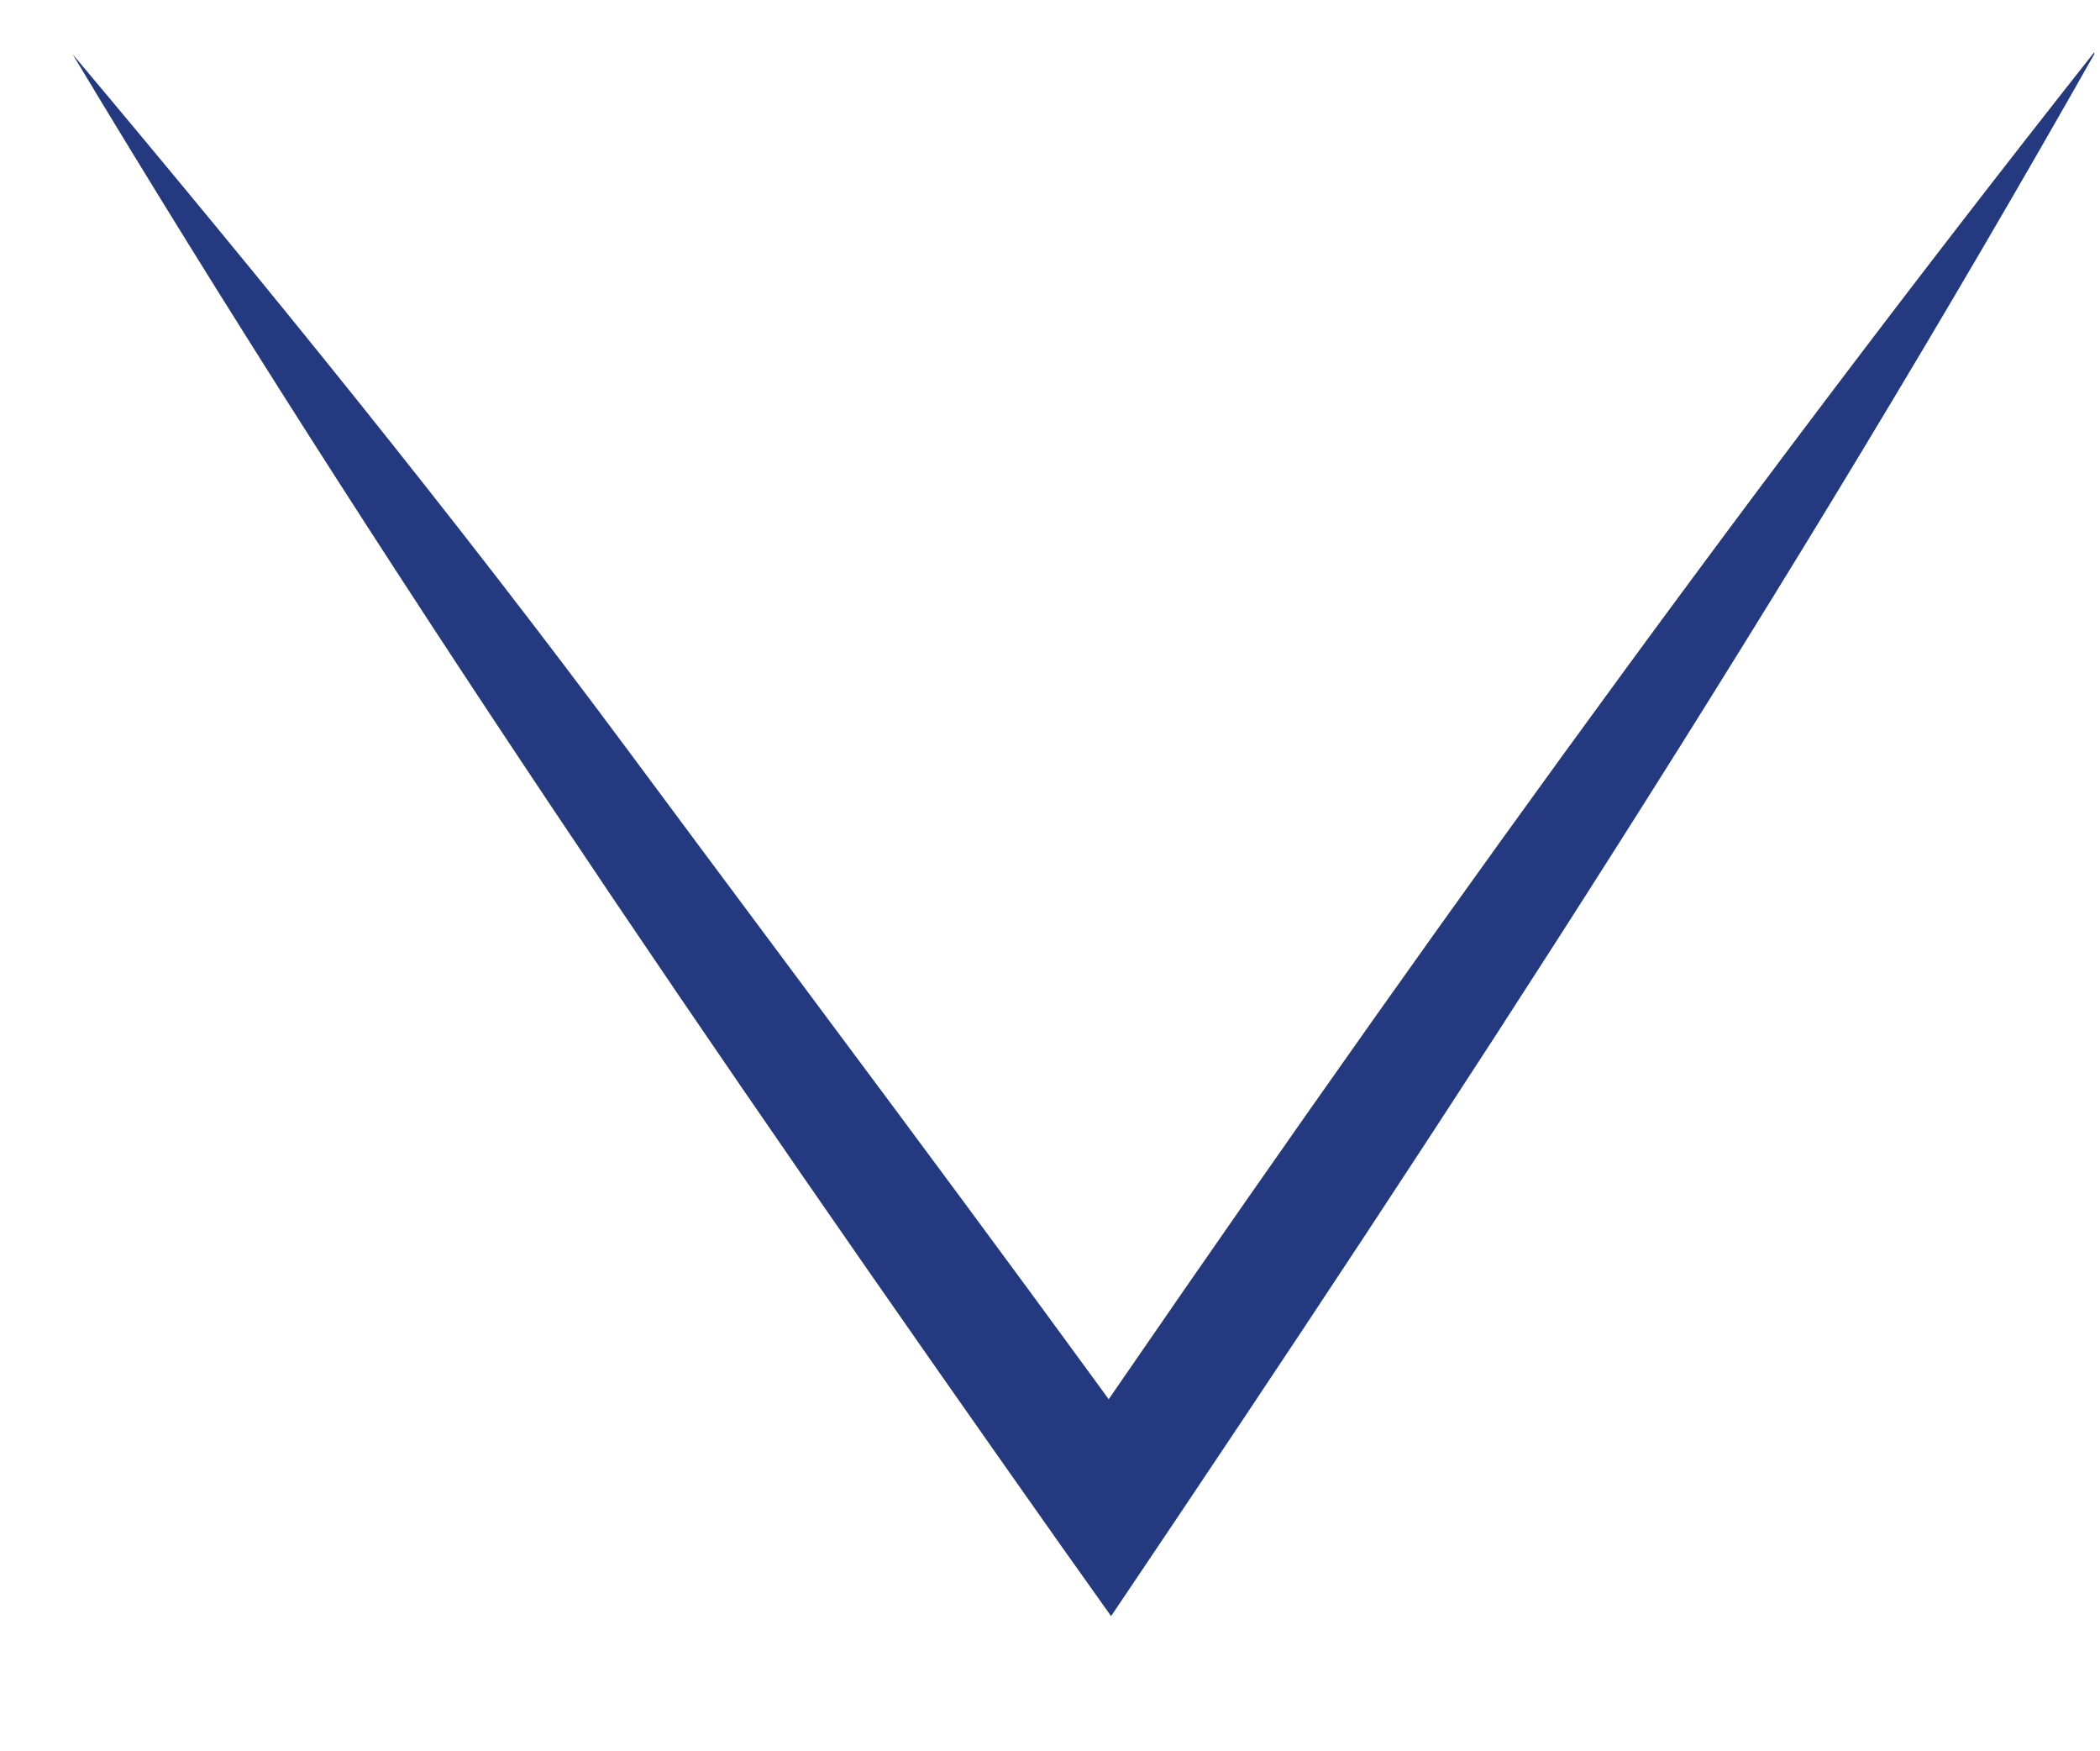
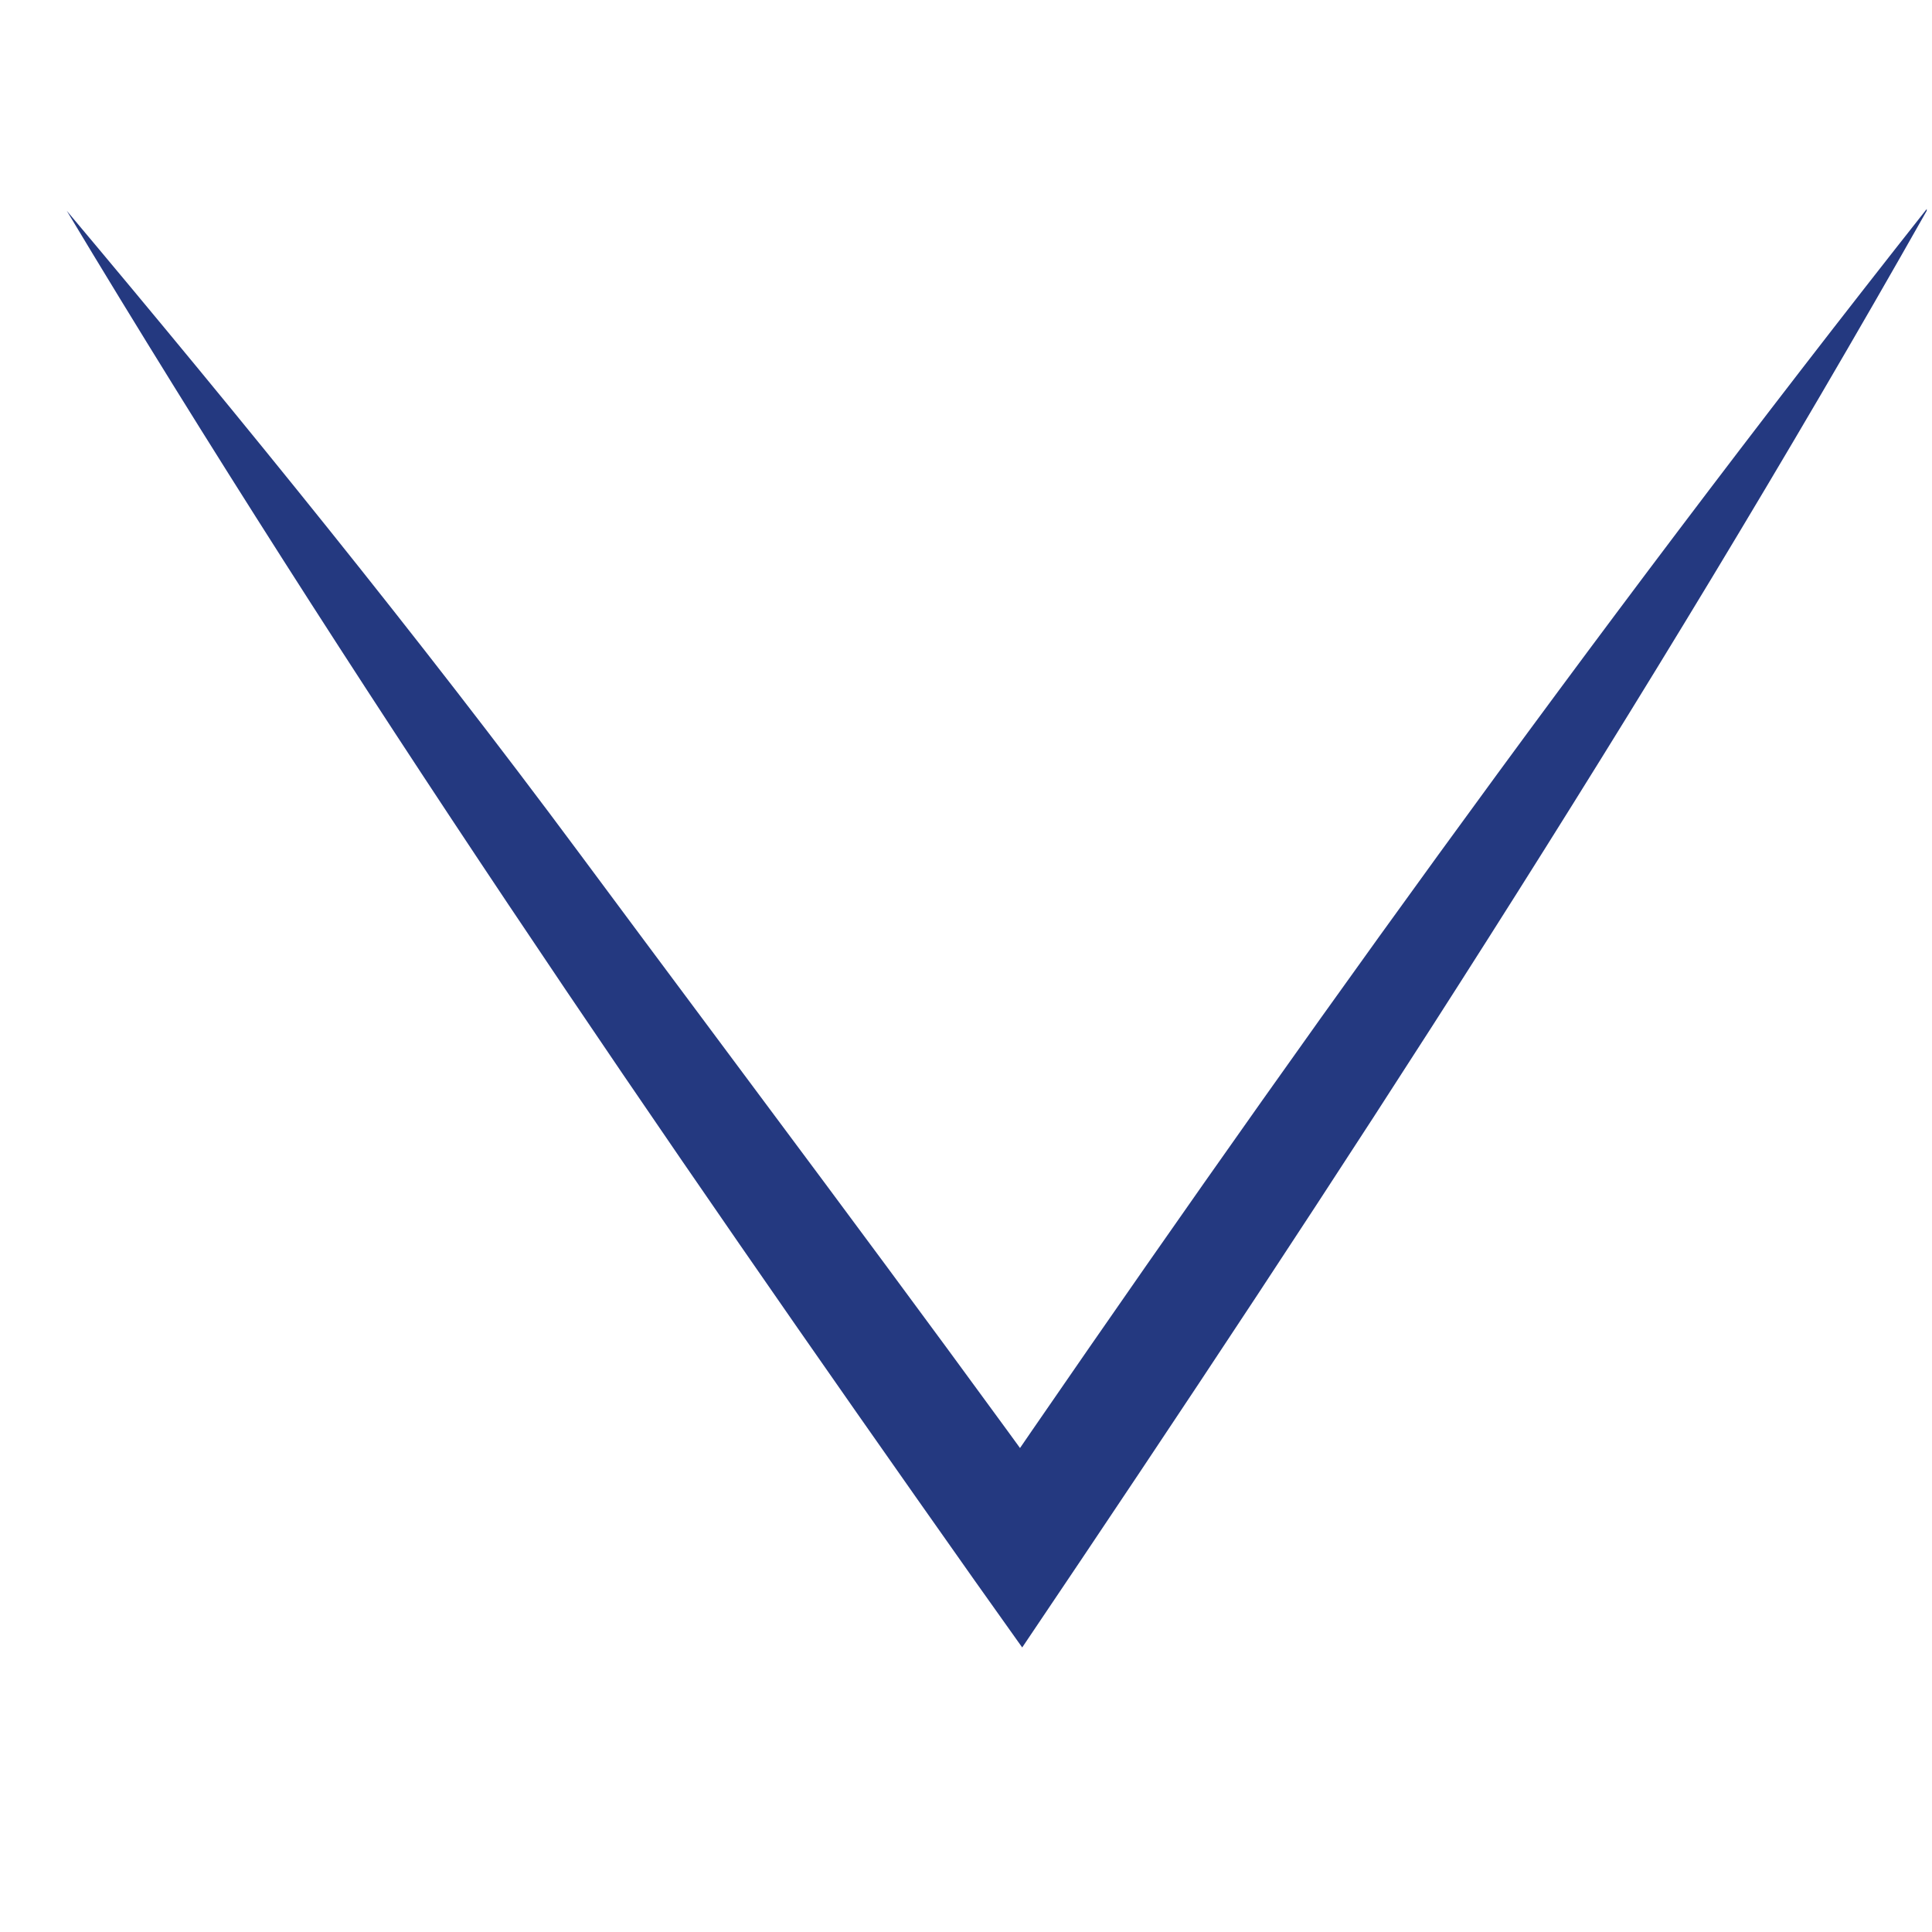
- <svg xmlns="http://www.w3.org/2000/svg" width="24" height="20" viewBox="0 0 11 9" fill="none">
+ <svg xmlns="http://www.w3.org/2000/svg" width="20" height="20" viewBox="0 0 11 9" fill="none">
  <path d="M10.97 0.2C9.38 3.01 7.62 5.71 5.82 8.38L5.55 8C3.75 5.45 1.99 2.88 0.38 0.2C1.38 1.39 2.38 2.62 3.3 3.86C4.22 5.1 5.17 6.36 6.08 7.62H5.55C7.28 5.09 9.05 2.62 10.97 0.19V0.2Z" fill="#243980" />
</svg>
